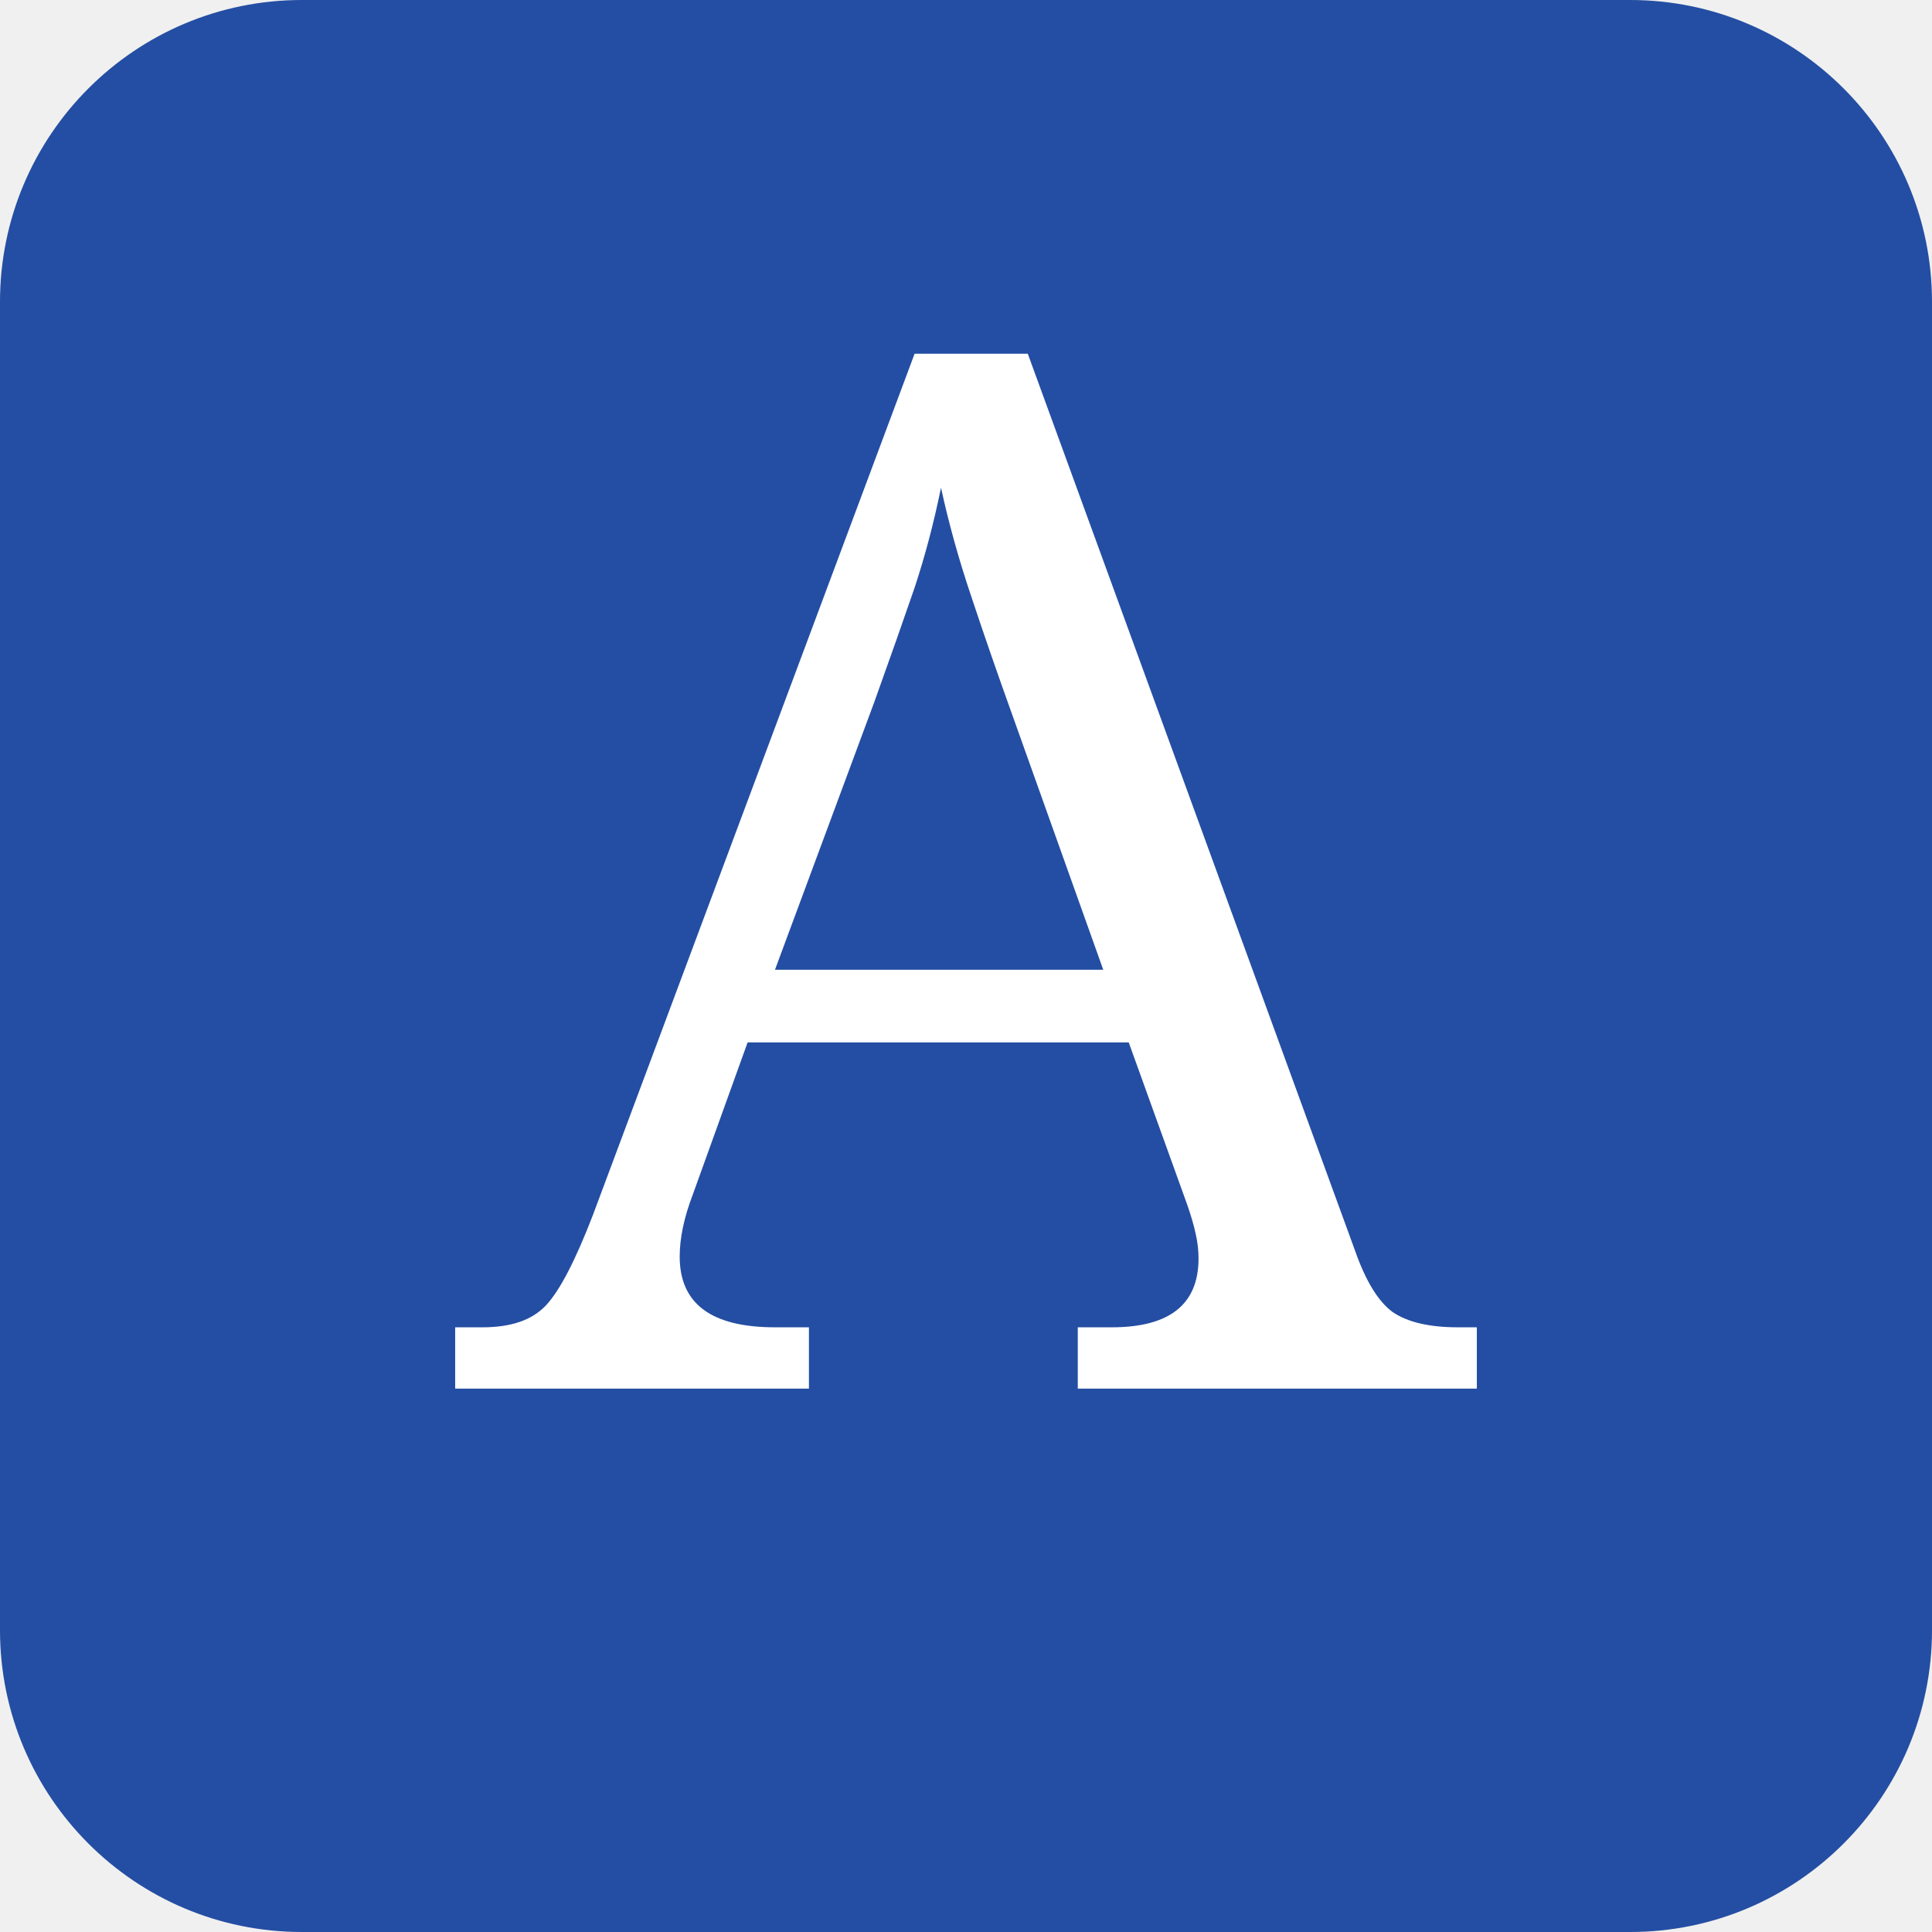
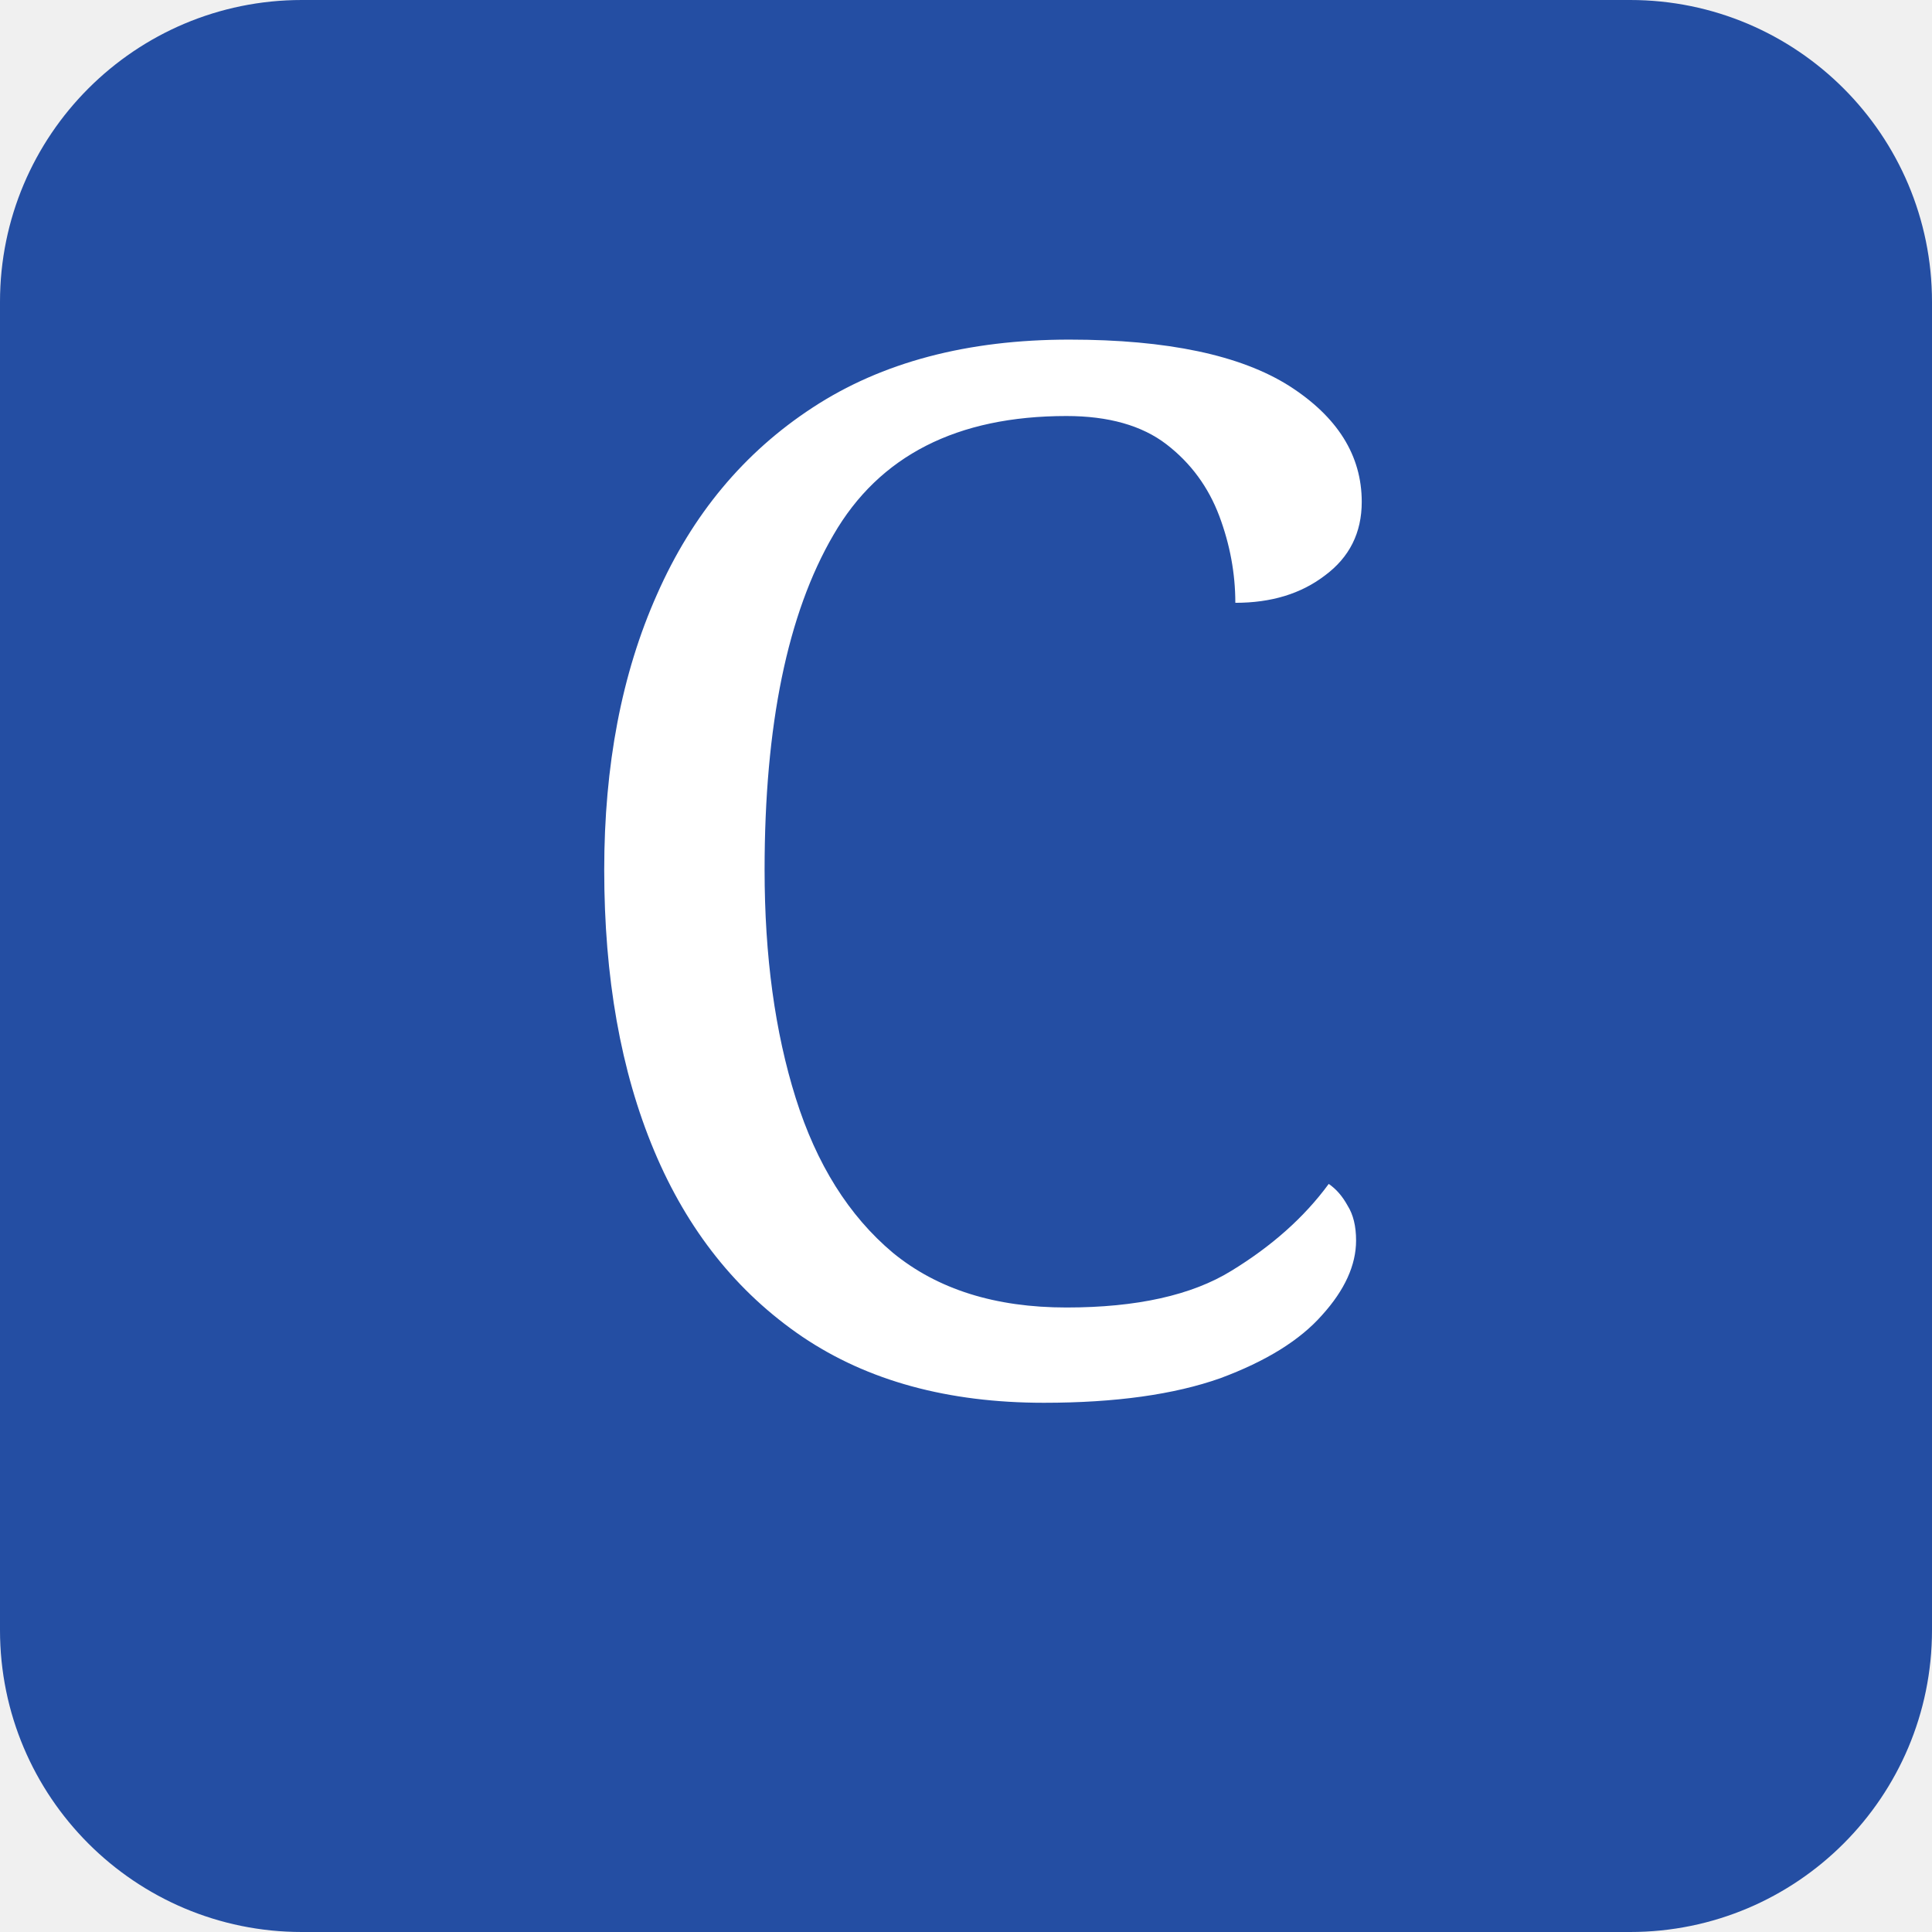
<svg xmlns="http://www.w3.org/2000/svg" viewBox="0 0 32 32">
  <rect width="32" height="32" rx="5" fill="#244ea3" />
-   <text x="16" y="23" text-anchor="middle" font-family="Georgia,serif" font-size="24" fill="white">A</text>
+   <text x="16" y="23" text-anchor="middle" font-family="Georgia,serif" font-size="24" fill="white">C</text>
</svg>
